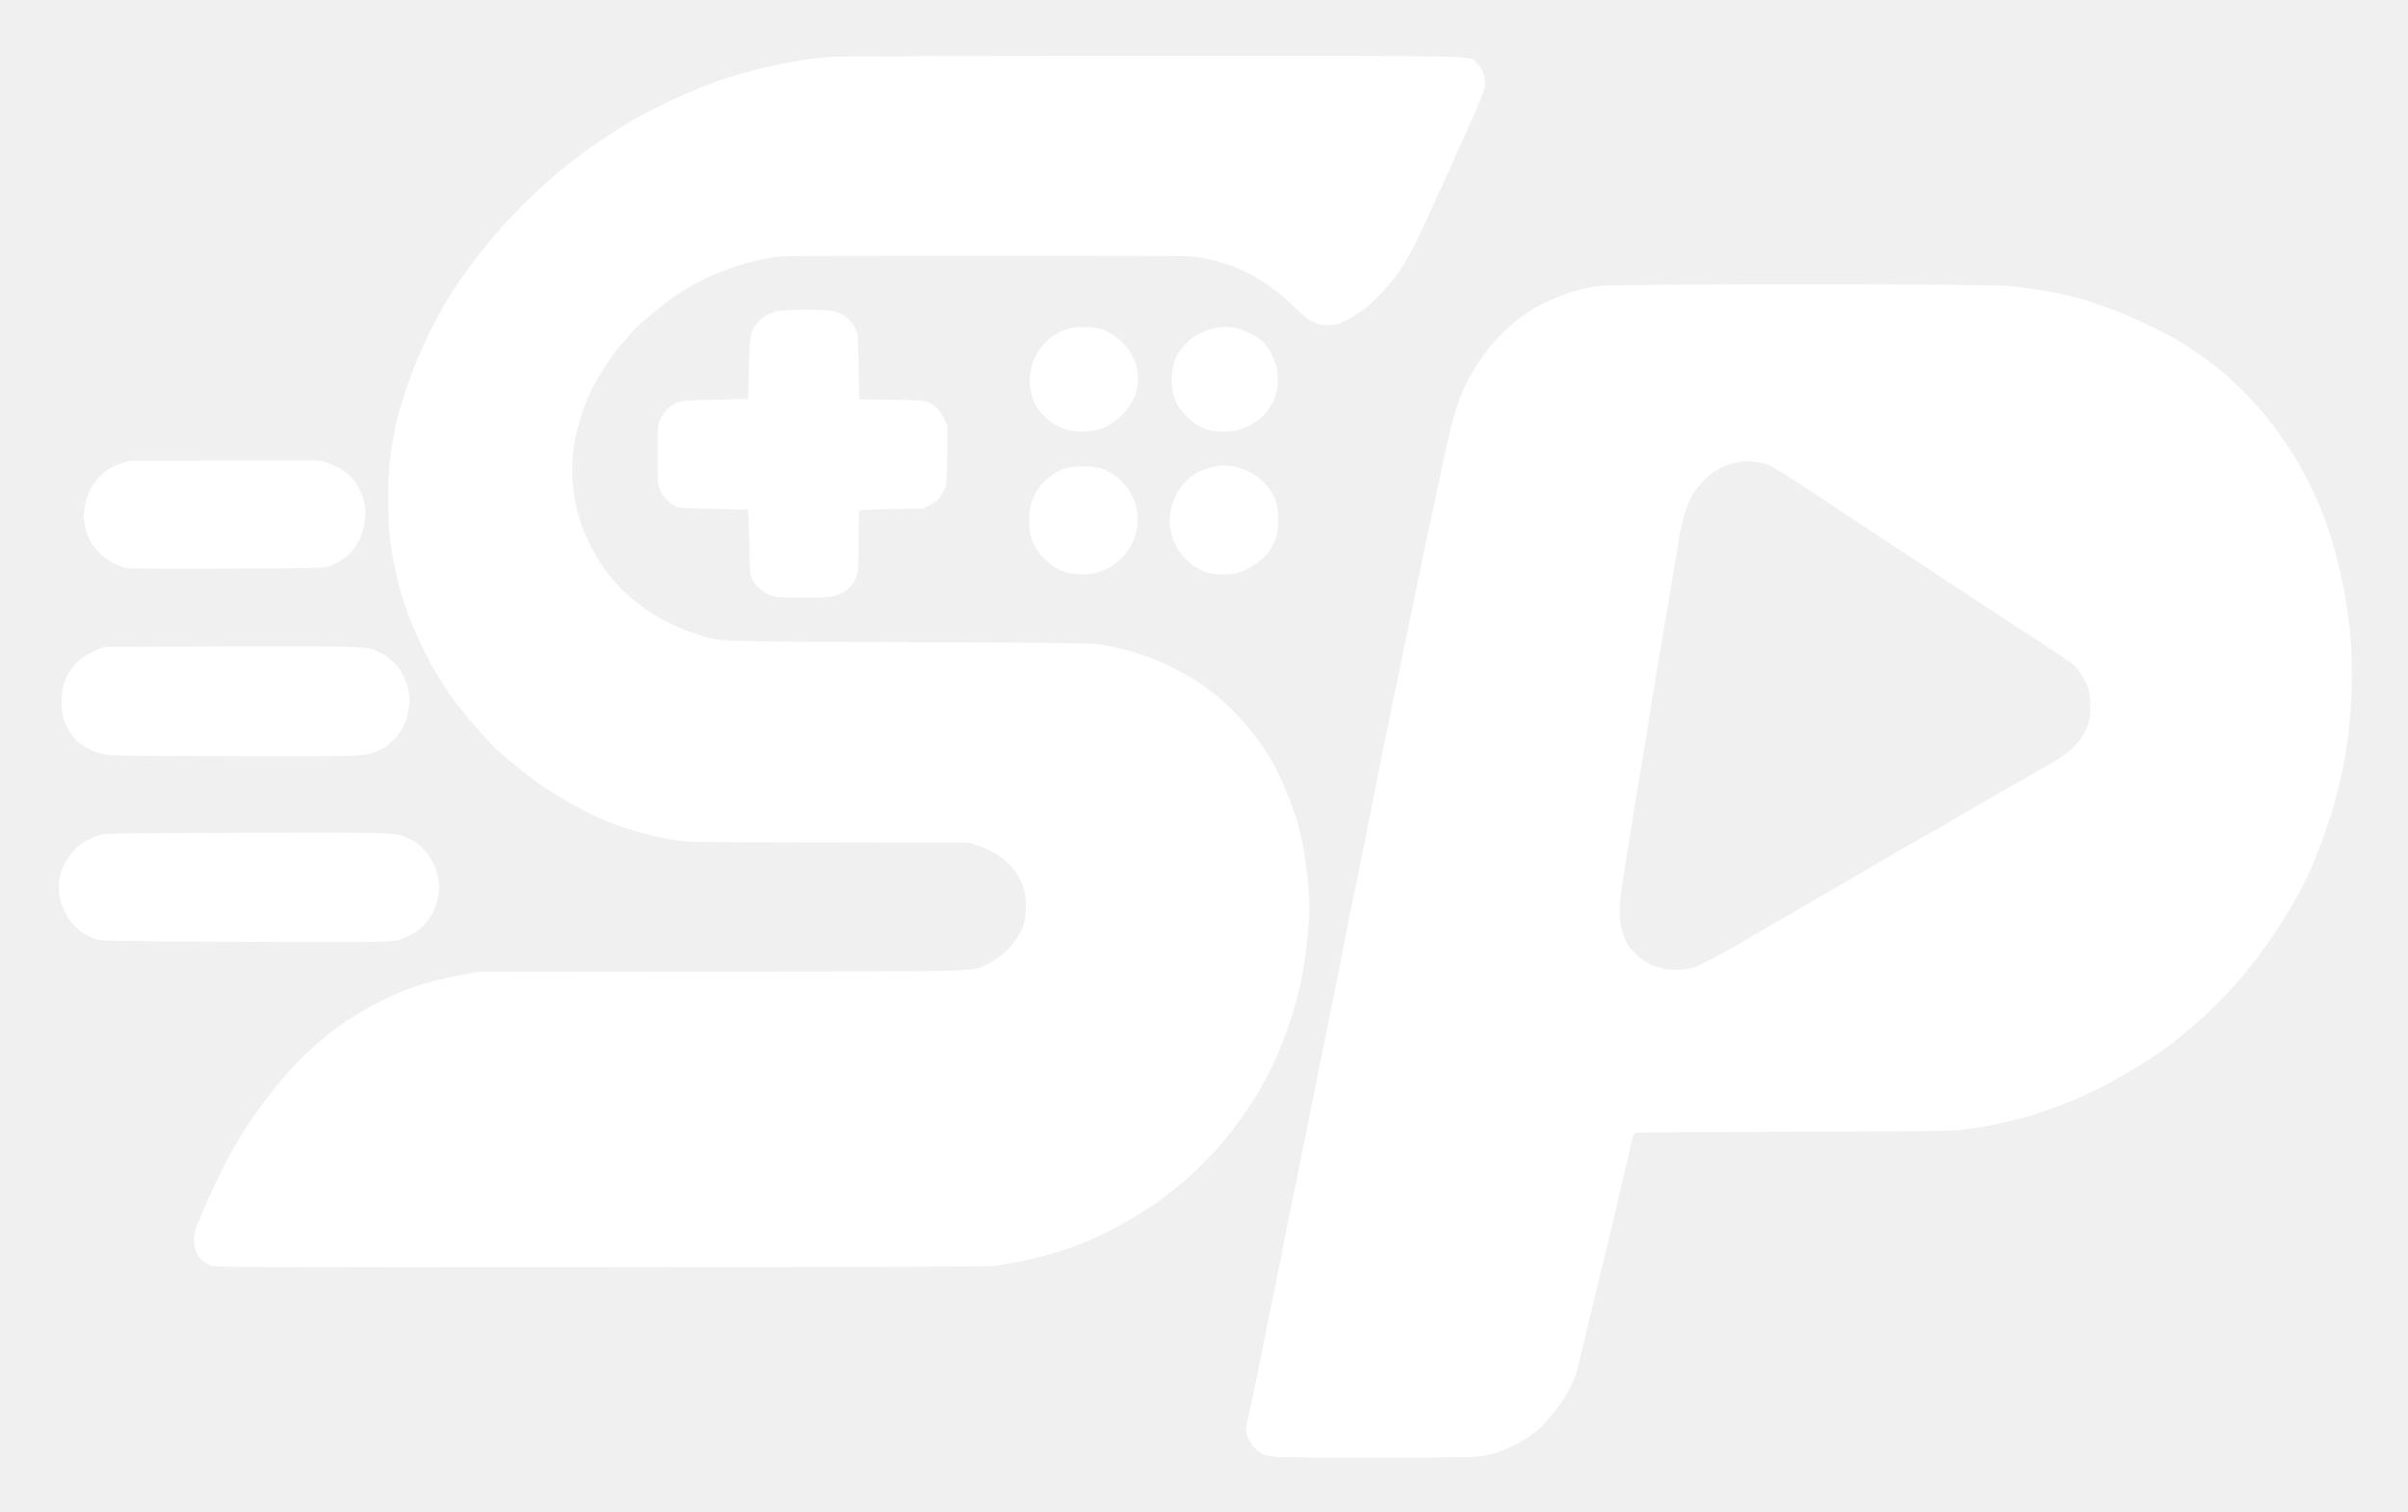
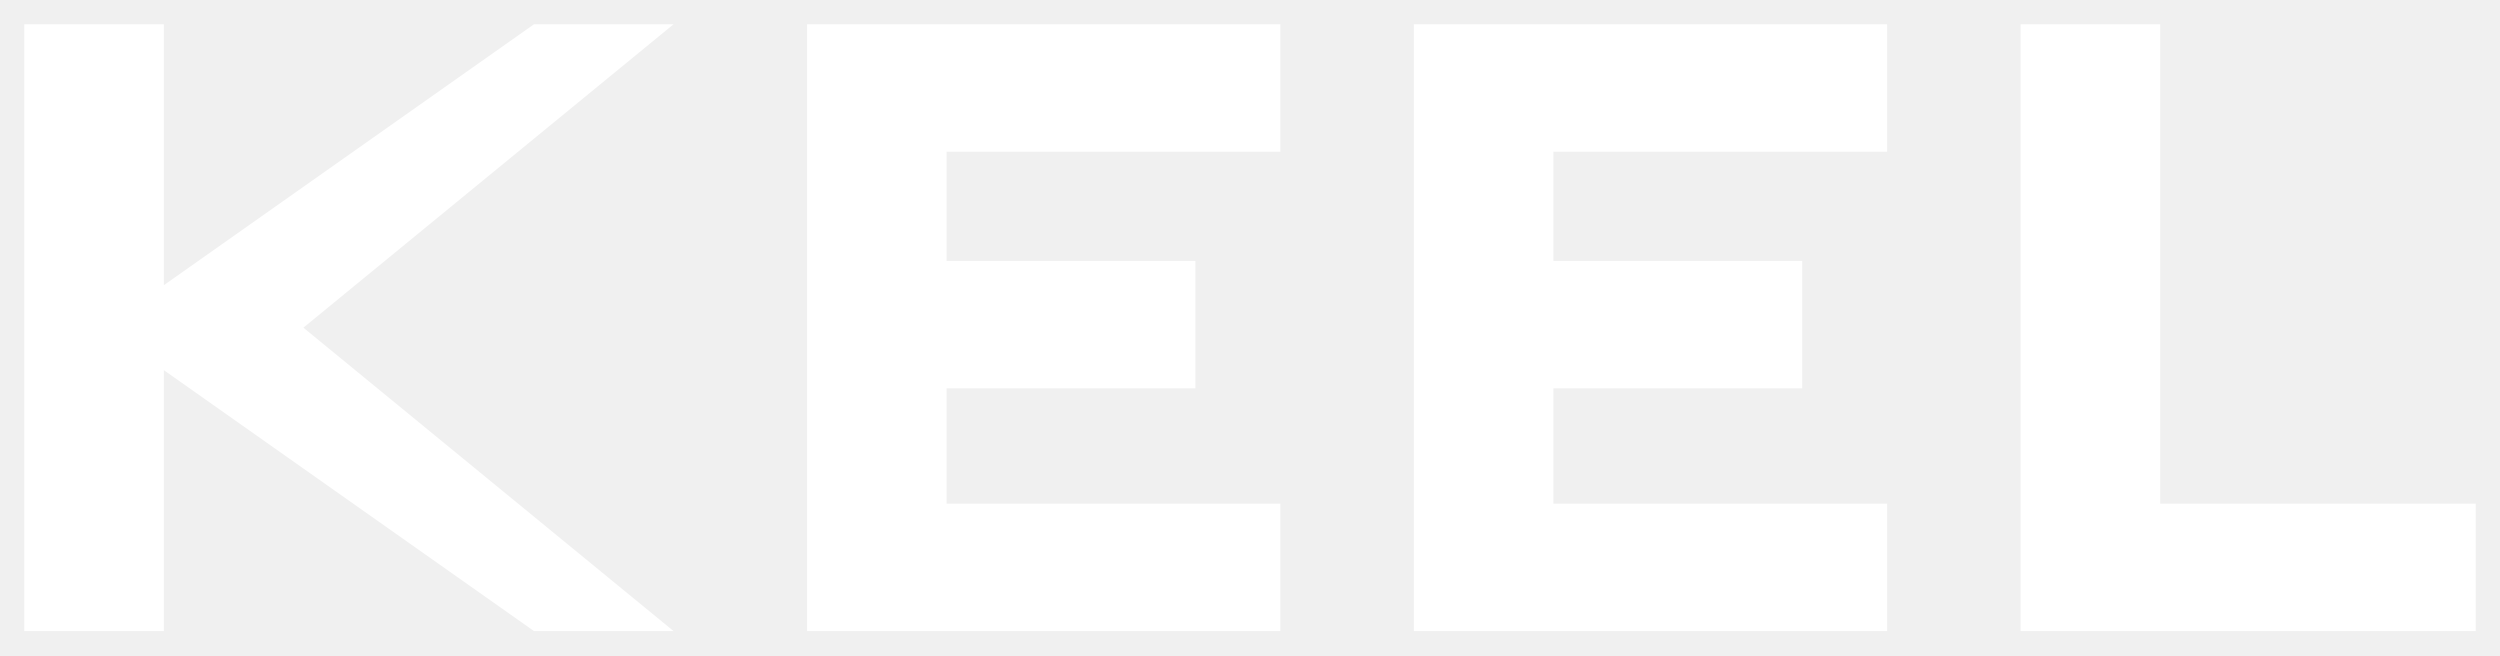
- <svg xmlns="http://www.w3.org/2000/svg" viewBox="-24 -24 1048 658">
-   <path fill="#FFFFFF" fill-rule="evenodd" d="M532.3 610.2C527.0 609.9 525.2 609.2 522.2 606.5C520.1 604.5 518.3 600.8 518.3 598.3C518.3 597.1 519.1 593.2 521.5 582.6C522.1 579.6 524.6 567.7 525.4 563.5C525.8 561.4 527.1 554.7 528.4 548.5C531.8 532.0 532.5 528.5 533.5 523.4C533.9 520.8 536.4 508.5 539.0 496.0C541.5 483.4 544.5 468.9 545.5 463.7C547.6 452.9 551.3 434.8 554.9 417.2C558.8 397.9 560.0 391.8 561.8 382.4C562.7 377.6 564.3 369.8 565.3 365.1C567.4 355.3 572.3 330.9 575.2 315.9C577.2 305.3 578.1 301.4 581.3 285.7C582.3 280.9 584.0 272.7 585.1 267.5C586.1 262.3 587.7 254.8 588.5 250.9C589.4 247.0 590.8 240.1 591.7 235.7C594.5 221.6 597.5 207.5 598.4 203.5C598.9 201.3 600.4 194.5 601.7 188.3C606.5 164.9 608.6 156.6 611.4 149.3C616.7 135.6 625.7 123.6 637.1 114.7C646.4 107.6 658.4 102.6 671.2 100.5C677.4 99.5 842.6 99.5 851.4 100.5C865.9 102.2 878.7 104.8 886.8 107.7C888.2 108.2 890.5 109.0 891.9 109.5C902.4 113.0 920.4 121.6 928.0 126.7C940.2 135.1 943.8 137.9 951.1 145.1C972.4 166.2 986.8 192.2 993.9 222.3C998.4 241.6 1000.0 256.7 999.5 275.1C998.8 302.1 993.7 325.3 982.8 351.7C979.1 360.9 971.1 375.1 963.8 385.4C951.6 402.8 940.4 414.8 923.5 428.5C913.8 436.3 895.7 447.2 882.7 453.0C874.5 456.7 860.9 461.6 854.8 463.0C842.3 466.0 841.0 466.2 835.9 466.9C833.9 467.2 830.6 467.7 828.5 468.0C825.9 468.3 805.2 468.5 756.9 468.6C719.5 468.7 688.5 468.9 688.0 469.0C687.2 469.2 686.9 470.0 686.0 473.5C685.5 475.9 684.1 481.6 683.0 486.3C681.8 491.0 680.5 496.8 680.0 499.2C679.0 503.5 677.1 511.8 676.3 514.9C676.1 515.7 675.7 517.4 675.4 518.5C675.1 519.7 673.3 527.4 671.3 535.6C665.6 558.8 664.3 564.5 663.3 568.9C662.4 573.5 660.0 579.5 657.4 583.7C655.3 587.2 649.4 594.6 646.7 597.1C640.7 602.8 631.0 607.8 622.4 609.6C618.8 610.3 615.0 610.4 577.7 610.5C555.3 610.5 534.9 610.4 532.3 610.2ZM68.0 527.0C61.5 524.7 58.7 517.5 61.5 510.1C65.2 500.3 74.2 481.3 78.3 474.5C79.5 472.5 81.5 469.2 82.8 467.2C87.0 460.3 98.3 445.7 104.4 439.4C116.1 427.3 127.4 419.0 142.6 411.3C153.1 406.1 162.9 402.9 177.2 400.3L184.1 399.0L289.8 398.9C408.7 398.8 398.7 399.1 406.5 395.2C414.1 391.4 420.4 383.8 422.0 376.4C422.3 375.2 422.5 372.5 422.5 370.4C422.6 358.3 415.2 348.8 402.4 344.4L397.8 342.8L339.6 342.7C307.5 342.7 279.2 342.5 276.7 342.4C265.7 341.8 248.4 337.4 237.3 332.3C228.1 328.2 216.6 321.5 208.7 315.7C202.3 311.1 192.8 303.1 189.8 299.9C175.5 284.6 168.3 274.6 161.2 260.4C155.6 249.2 152.7 241.8 149.5 230.4C148.4 226.6 146.6 217.4 145.8 211.3C144.7 203.2 144.7 183.9 145.8 175.6C147.8 161.1 149.0 156.1 154.2 141.3C157.4 132.1 163.3 119.3 169.0 109.3C177.0 95.3 190.7 77.8 204.2 64.5C218.5 50.4 231.2 40.6 249.5 29.4C258.1 24.2 274.4 16.5 285.3 12.4C300.7 6.6 322.0 1.8 337.0 0.8C342.0 0.5 387.2 0.3 478.2 0.3C628.3 0.3 615.2 0.0 618.9 3.7C621.4 6.2 622.6 9.5 622.3 13.1C622.1 15.2 620.9 18.4 616.2 28.9C612.9 36.1 609.6 43.6 608.8 45.5C608.0 47.4 605.0 54.0 602.1 60.2C599.3 66.4 595.8 73.9 594.5 76.9C591.7 83.0 587.4 90.8 584.4 95.0C581.1 99.6 574.3 106.9 570.2 110.2C568.1 111.8 564.5 114.2 562.0 115.4C557.9 117.4 557.5 117.5 554.0 117.5C548.6 117.5 545.7 116.0 539.5 109.8C526.1 96.7 511.7 89.6 494.6 87.6C491.0 87.2 320.6 87.2 316.3 87.6C301.1 89.1 283.8 95.4 270.3 104.5C265.0 108.1 254.0 117.2 251.3 120.3C249.8 122.1 247.5 124.8 246.1 126.3C242.7 130.1 237.0 138.8 233.8 145.0C230.8 151.0 227.6 160.2 226.2 167.6C224.0 178.1 225.0 192.6 228.6 203.2C230.4 208.6 234.5 216.8 237.7 221.7C246.9 235.5 261.2 246.1 278.3 251.7C289.6 255.5 282.4 255.2 371.6 255.5C427.7 255.7 452.1 256.0 454.1 256.4C460.3 257.5 466.6 258.9 469.0 259.7C478.6 262.8 482.7 264.5 492.3 269.8C507.4 278.1 521.9 293.1 530.7 309.4C534.4 316.3 539.2 328.2 541.1 335.4C543.8 345.5 545.9 361.1 545.9 371.6C545.9 375.1 544.9 386.7 544.3 390.9C542.5 402.9 541.5 407.3 538.5 417.4C537.4 421.2 535.1 427.7 533.9 430.3C533.5 431.3 532.6 433.6 531.9 435.4C530.4 439.2 524.7 450.0 521.3 455.2C509.5 473.8 495.2 488.6 477.1 501.1C468.2 507.1 455.9 513.7 446.0 517.6C437.3 521.0 423.7 524.7 415.3 525.9C413.3 526.2 410.8 526.7 409.8 527.0C408.5 527.4 362.5 527.5 238.9 527.6C92.6 527.7 69.6 527.6 68.0 527.0ZM713.5 397.0C716.3 396.1 726.7 390.5 739.2 383.1C742.5 381.2 747.1 378.5 749.5 377.1C751.9 375.8 756.6 373.1 759.9 371.1C763.2 369.2 769.6 365.5 774.2 362.8C778.7 360.2 786.4 355.8 791.2 352.9C796.0 350.1 801.4 346.9 803.2 345.9C805.0 344.9 809.0 342.6 812.1 340.8C815.2 339.0 817.9 337.5 818.0 337.5C818.1 337.5 819.7 336.6 821.5 335.5C823.3 334.4 827.5 331.9 830.8 330.0C834.1 328.1 840.1 324.7 844.2 322.3C848.2 320.0 852.5 317.5 853.6 316.9C854.8 316.3 858.1 314.3 861.0 312.6C863.9 310.9 867.8 308.7 869.6 307.7C878.7 302.4 884.0 296.1 885.5 288.6C886.1 285.1 885.8 278.0 884.7 275.1C883.9 272.7 881.1 268.2 879.0 265.9C877.9 264.7 871.3 260.2 855.7 250.2C846.3 244.0 819.0 226.1 794.7 210.1C743.4 176.1 747.4 178.6 741.9 177.4C734.1 175.8 726.6 177.6 720.3 182.6C717.6 184.7 713.2 190.0 711.9 192.6C709.8 196.7 707.6 204.3 706.7 210.6C706.4 212.6 706.0 215.2 705.8 216.4C705.5 217.5 705.1 219.9 704.9 221.7C704.6 223.4 703.6 229.1 702.8 234.3C699.2 255.3 697.8 263.3 695.4 278.1C694.0 286.6 692.7 294.9 692.5 296.5C692.2 298.2 691.7 301.4 691.3 303.7C690.9 305.9 690.0 311.0 689.4 314.9C688.8 318.9 688.0 323.2 687.8 324.6C687.5 326.0 687.1 328.5 686.9 330.1C686.7 331.8 685.9 336.3 685.3 340.3C681.4 363.8 680.7 369.3 681.0 374.8C681.3 379.4 682.5 383.8 684.3 387.0C685.9 389.7 690.5 393.9 693.6 395.5C699.4 398.4 707.2 399.0 713.5 397.0ZM73.5 385.9C20.5 385.6 20.1 385.6 17.5 384.7C13.1 383.0 11.2 381.8 8.5 379.1C2.4 373.0 0.0 363.2 2.7 355.2C3.7 352.2 7.0 347.1 9.3 345.0C11.5 342.9 16.0 340.5 19.4 339.4C21.7 338.7 27.6 338.7 83.4 338.5C150.5 338.4 148.1 338.3 153.9 341.0C157.2 342.5 159.5 344.4 162.0 347.7C166.4 353.7 167.9 359.6 166.7 366.3C165.0 375.3 159.4 381.7 150.9 384.7C148.0 385.7 146.8 385.8 137.3 386.0C131.6 386.1 102.9 386.1 73.5 385.9ZM23.2 304.7C19.2 304.2 14.1 302.2 11.0 299.8C8.1 297.6 4.9 292.9 3.7 289.2C2.5 285.2 2.5 277.9 3.7 273.9C4.7 270.6 6.8 267.1 9.0 264.8C11.0 262.7 15.5 259.8 18.8 258.6L21.5 257.6L76.5 257.4C131.1 257.3 134.5 257.4 138.5 258.8C144.4 260.9 149.0 265.0 151.6 270.4C154.0 275.4 154.7 279.6 153.9 284.7C152.8 292.9 147.1 300.2 139.8 303.1C134.2 305.3 134.5 305.3 78.8 305.2C50.1 305.1 25.1 304.9 23.2 304.7ZM311.4 235.2C307.2 233.7 303.6 229.9 302.5 225.8C302.4 225.3 302.2 218.9 302.1 211.6C301.9 204.3 301.7 198.2 301.5 198.0C301.4 197.8 294.6 197.6 286.4 197.5C272.9 197.3 271.5 197.2 269.8 196.3C267.2 195.1 264.5 192.1 263.3 189.3C262.2 186.9 262.2 186.5 262.2 174.0C262.2 161.4 262.2 161.1 263.3 158.6C264.6 155.6 267.5 152.6 270.4 151.3C272.4 150.4 273.6 150.3 287.0 150.0C295.0 149.8 301.6 149.6 301.6 149.6C301.6 149.6 301.8 143.7 301.9 136.5C302.3 121.4 302.6 120.0 305.8 116.3C308.1 113.8 310.4 112.4 314.0 111.5C317.3 110.6 335.7 110.6 339.0 111.5C344.2 112.9 346.8 115.3 349.1 120.8C349.3 121.3 349.5 128.0 349.7 135.7L349.9 149.8L364.2 150.0C379.8 150.3 379.5 150.2 383.3 153.2C384.6 154.3 385.7 155.8 386.7 157.8L388.2 160.9L388.2 173.7C388.2 186.1 388.1 186.7 387.1 188.9C385.5 192.5 383.5 194.6 380.4 196.0L377.6 197.4L364.1 197.6C356.8 197.7 350.5 198.0 350.2 198.1C349.8 198.4 349.7 202.3 349.7 211.0C349.7 218.2 349.5 224.3 349.2 225.3C348.2 229.2 346.6 231.5 343.7 233.4C340.0 235.8 337.4 236.2 325.1 236.1C315.3 236.1 313.7 236.0 311.4 235.2ZM440.5 225.3C433.3 223.4 426.4 216.4 424.6 209.2C423.7 205.7 423.7 199.4 424.6 195.8C426.4 188.7 432.0 182.7 439.2 180.0C442.9 178.7 451.5 178.6 455.3 179.9C466.0 183.6 472.7 194.7 470.9 205.6C469.3 215.1 462.6 222.6 453.4 225.3C450.3 226.2 443.9 226.2 440.5 225.3ZM501.2 225.2C494.2 222.9 488.0 216.3 486.0 209.1C483.1 198.7 487.5 187.5 496.7 181.9C499.5 180.2 505.4 178.6 508.6 178.6C516.1 178.6 524.2 182.7 528.3 188.6C531.4 193.1 532.3 196.0 532.3 202.1C532.3 207.8 531.8 209.8 529.5 214.2C526.8 219.0 519.7 224.2 514.1 225.5C510.8 226.3 504.1 226.1 501.2 225.2ZM31.6 223.3C24.1 222.1 16.7 215.9 14.0 208.6C10.9 200.3 12.8 190.7 18.7 184.2C21.7 180.9 24.1 179.3 28.5 177.8L32.1 176.6L74.0 176.5L115.9 176.5L119.1 177.7C126.0 180.3 130.1 183.8 132.5 189.0C134.6 193.4 135.2 196.6 134.9 201.2C134.3 211.5 128.5 219.2 119.0 222.5C116.5 223.3 114.5 223.4 75.1 223.5C52.5 223.6 32.9 223.5 31.6 223.3ZM439.1 162.7C433.1 160.5 427.6 155.3 425.7 150.1C421.5 138.9 426.2 126.3 436.7 120.8C440.6 118.8 444.4 118.1 449.5 118.4C454.5 118.7 456.0 119.1 459.7 121.4C475.0 130.6 475.2 150.2 460.0 160.2C456.1 162.8 452.2 163.9 446.6 163.8C443.0 163.8 441.4 163.6 439.1 162.7ZM502.5 163.3C499.6 162.7 495.6 160.3 493.1 157.9C487.8 152.7 485.9 148.3 486.0 141.1C486.0 134.5 487.8 129.9 492.4 125.3C497.8 119.7 507.3 117.0 514.6 118.9C518.6 120.0 523.5 122.7 525.9 125.0C528.2 127.3 530.8 132.2 531.6 135.8C532.3 138.7 532.2 144.3 531.5 147.0C529.5 154.3 523.9 160.1 516.3 162.7C513.5 163.6 512.0 163.8 508.5 163.8C506.2 163.8 503.5 163.6 502.5 163.3Z" />
+ <svg xmlns="http://www.w3.org/2000/svg" viewBox="-8 -8 824 216">
+   <g fill="#FFFFFF">
+     <g transform="translate(0 0)">
+       <path d="M0 0H46V200H0Z M46 86L168 0H214L92 100L214 200H168L46 114Z" />
+     </g>
+     <g transform="translate(258 0)">
+       <path d="M0 0H156V42H46V78H128V120H46V158H156V200H0Z" />
+     </g>
+     <g transform="translate(458 0)">
+       <path d="M0 0H156V42H46V78H128V120H46V158H156V200H0Z" />
+     </g>
+     <g transform="translate(658 0)">
+       <path d="M0 0H46V158H150V200H0Z" />
+     </g>
+   </g>
</svg>
